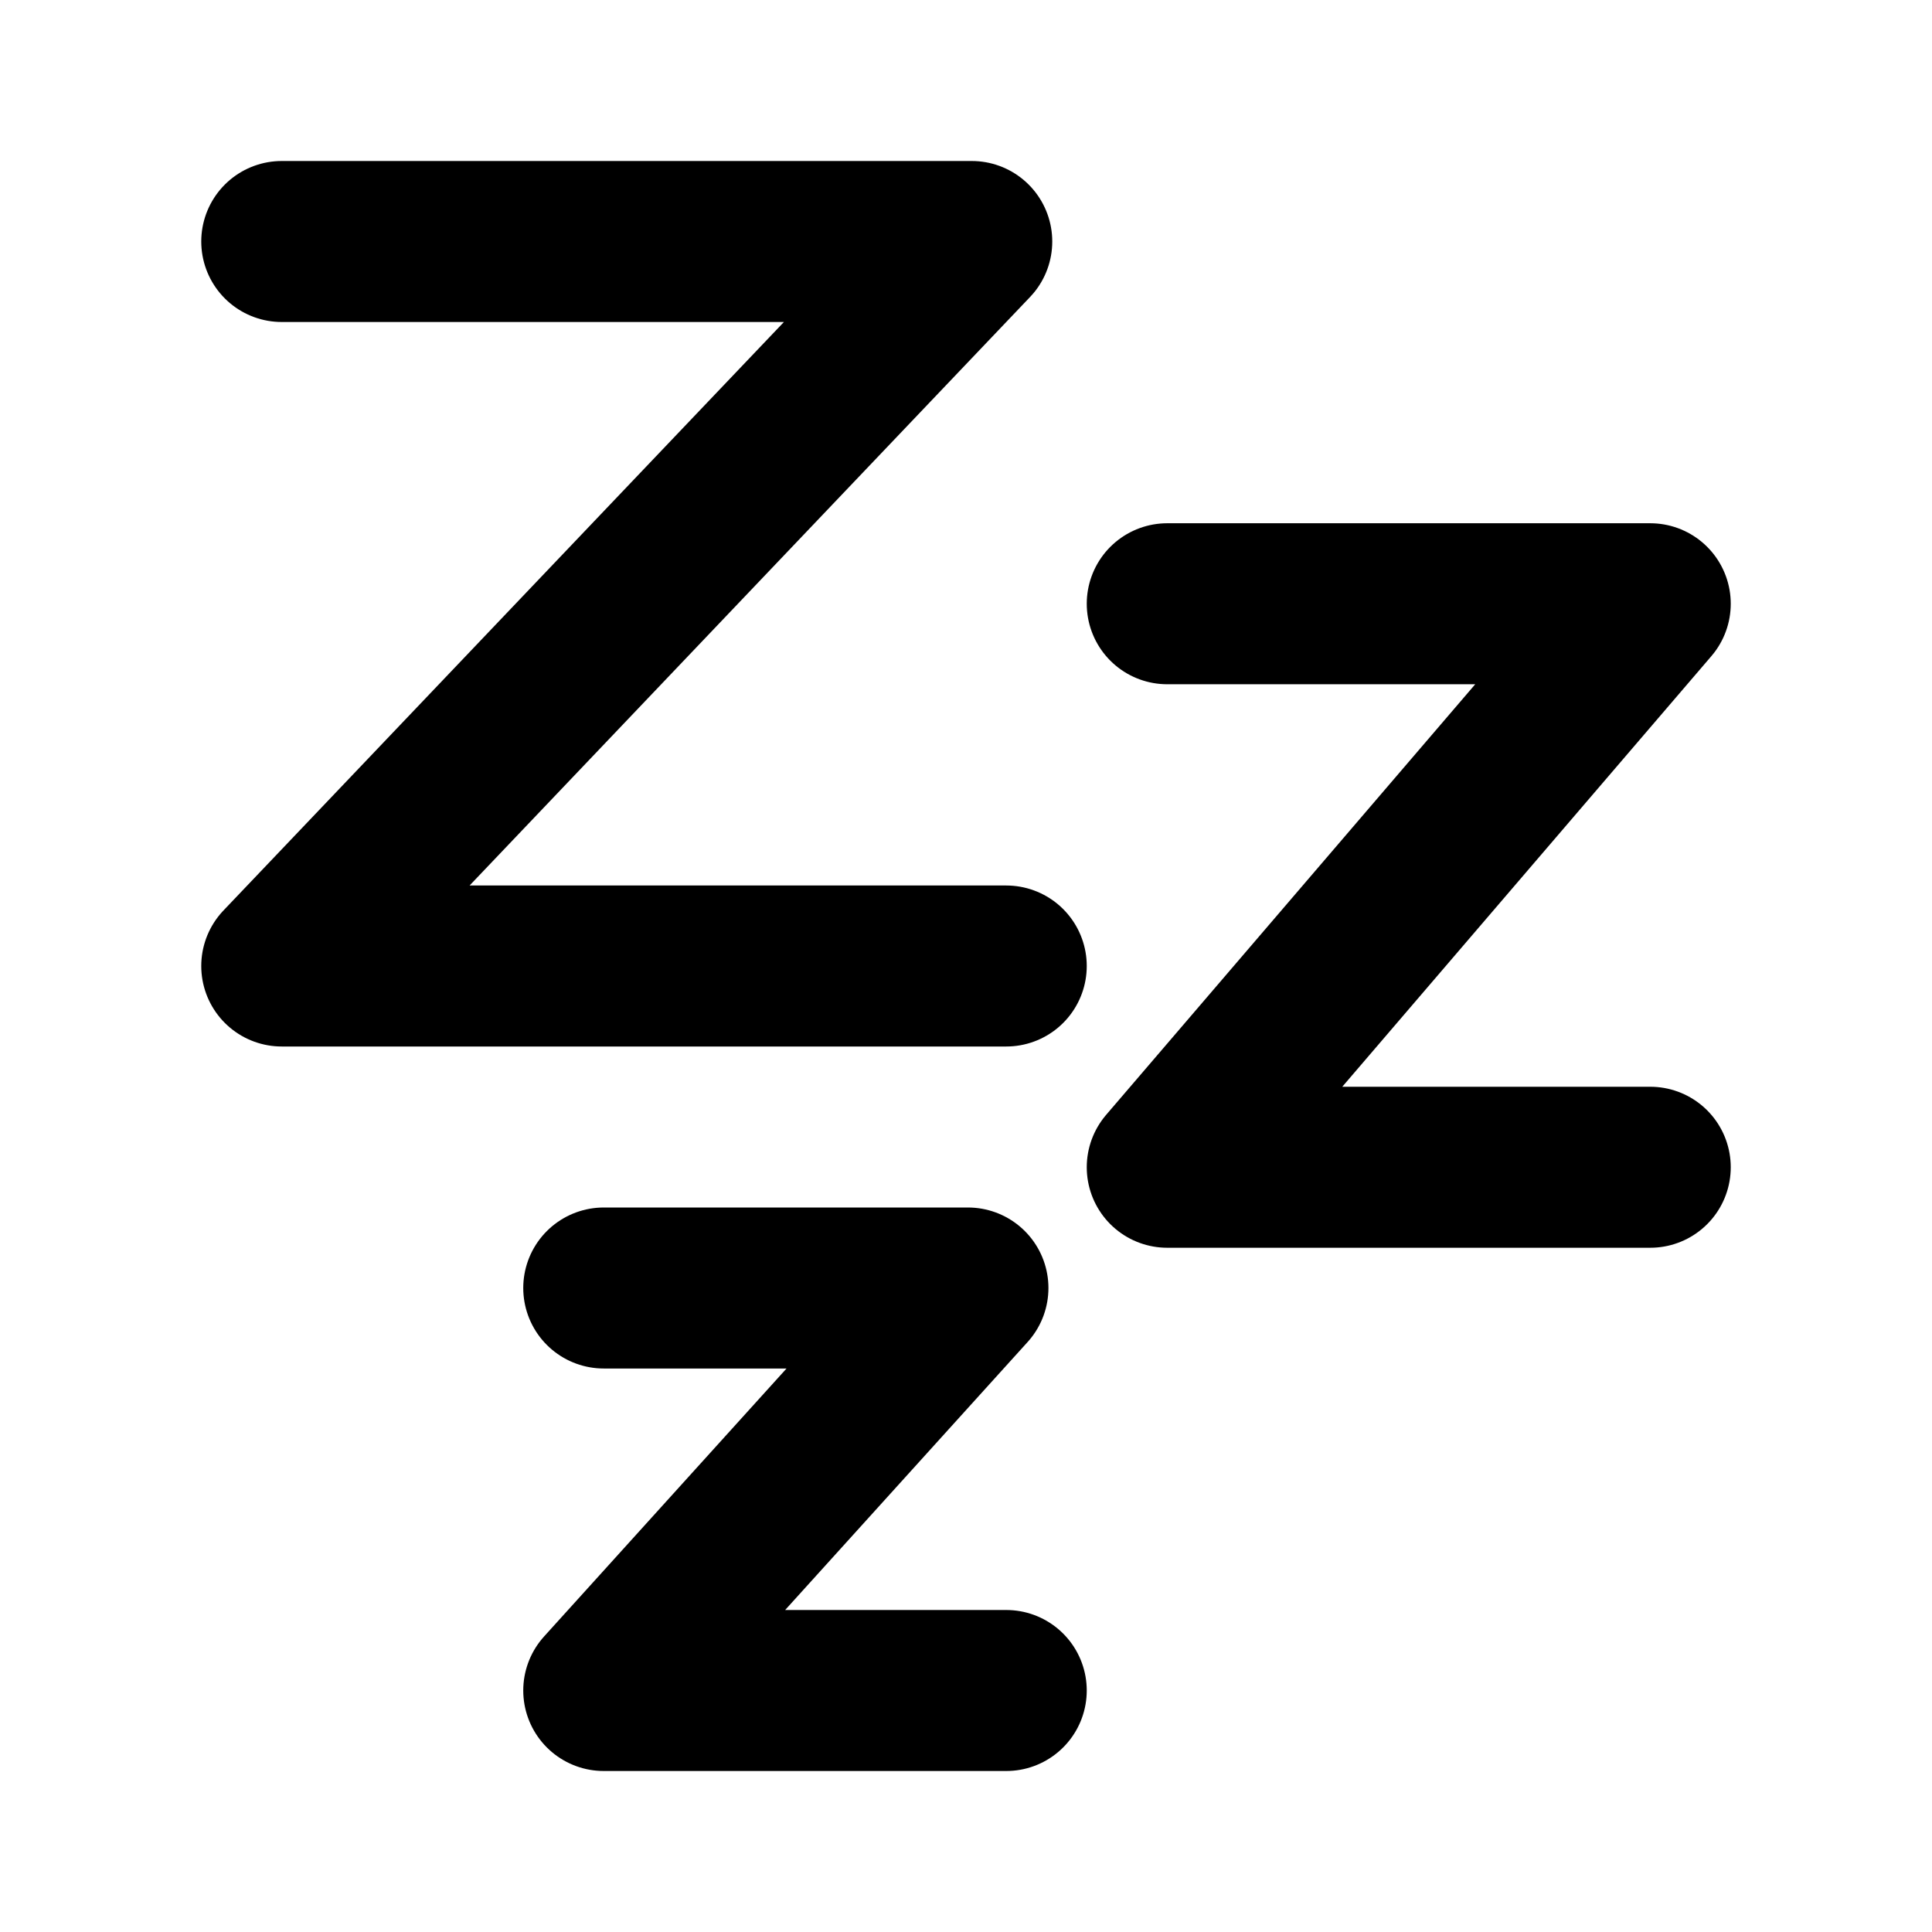
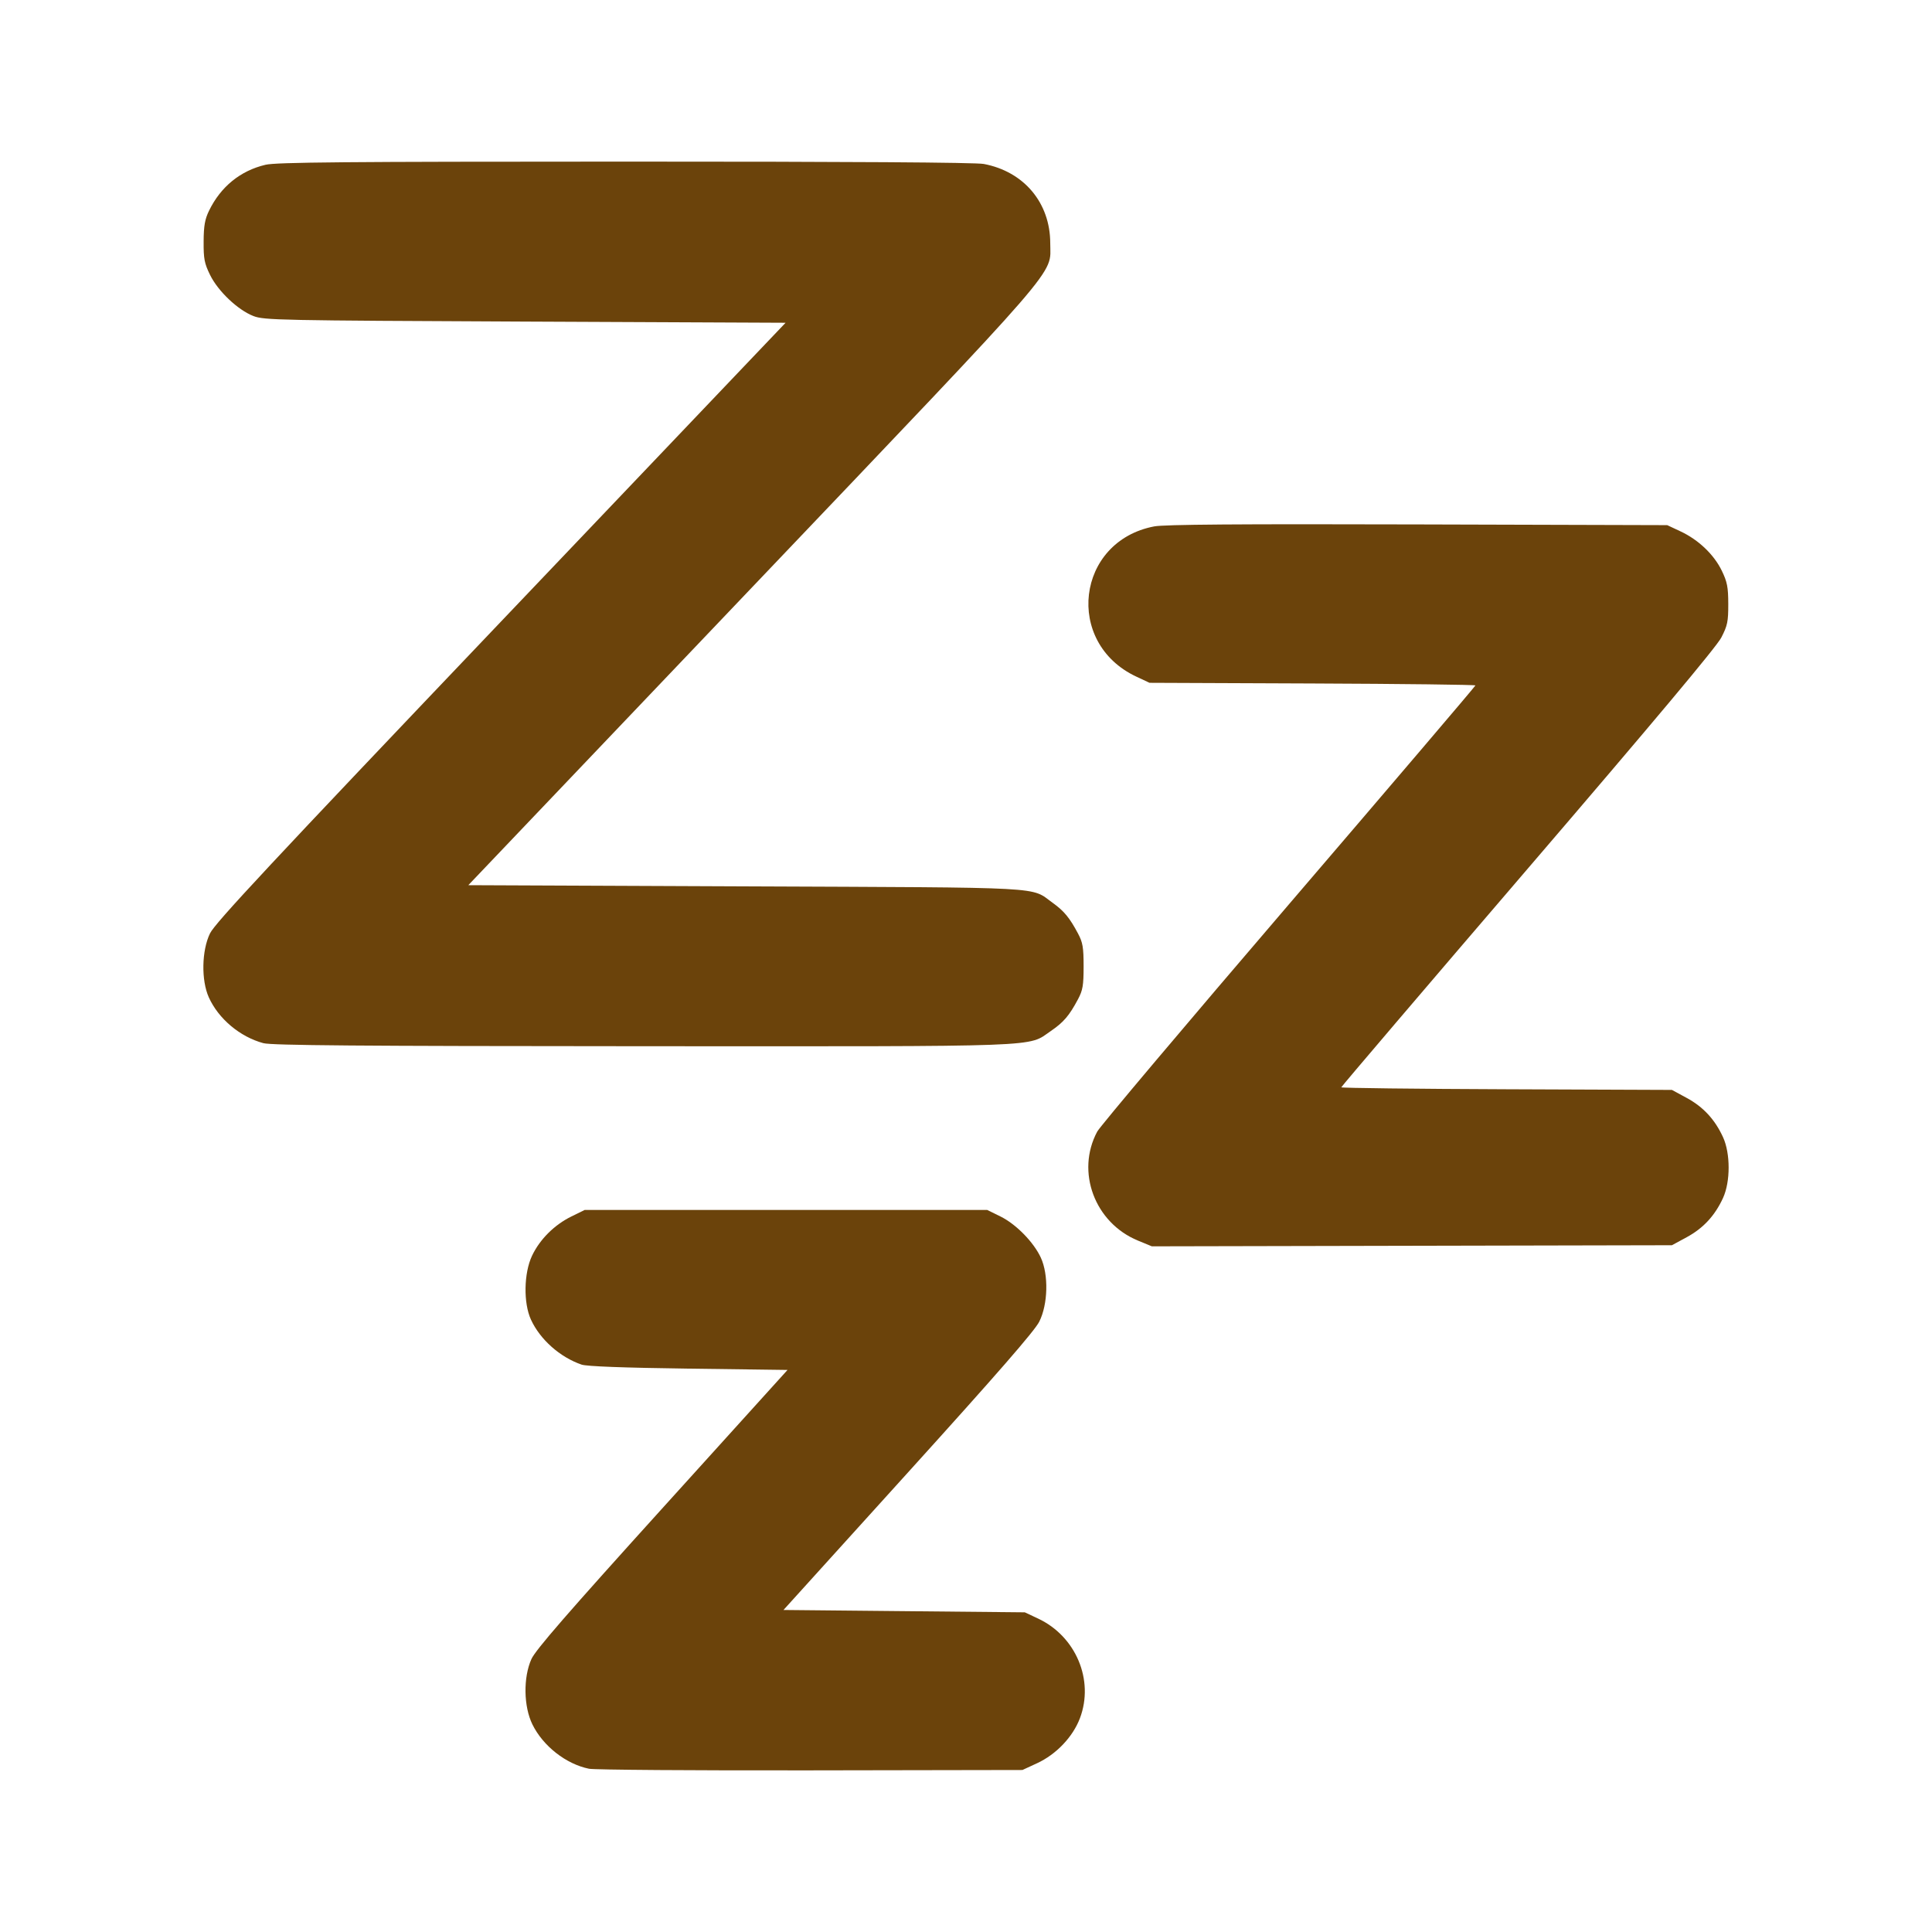
- <svg xmlns="http://www.w3.org/2000/svg" width="800px" height="800px" viewBox="0 0 48 48" fill="none">
-   <path d="M7 6H24.143L7 24H25" stroke="#000000" stroke-width="4" stroke-linecap="round" stroke-linejoin="round" />
-   <path d="M29 15H41L29 29H41" stroke="#000000" stroke-width="4" stroke-linecap="round" stroke-linejoin="round" />
-   <path d="M15 32H24.048L15 42H25" stroke="#000000" stroke-width="4" stroke-linecap="round" stroke-linejoin="round" />
+ <svg xmlns="http://www.w3.org/2000/svg" width="800px" height="800px" viewBox="0 0 48 48" fill="none" version="1.1" id="svg3">
+   <defs id="defs3" />
+   <g id="g6" transform="translate(-0.0011355,0.00919289)">
+     <path style="fill:#6b430a;fill-opacity:0.996;stroke:#000000;stroke-width:0;stroke-dashoffset:81.358" d="M 109.066,431.798 C 99.386,429.188 90.489,421.715 86.485,412.833 83.296,405.759 83.522,393.451 86.969,386.358 89.077,382.022 112.068,357.383 207.443,257.247 L 325.312,133.496 217.467,133.009 c -102.072,-0.461 -108.094,-0.584 -112.508,-2.296 -6.452,-2.503 -14.633,-10.254 -17.949,-17.007 -2.352,-4.789 -2.716,-6.673 -2.673,-13.827 0.039,-6.541 0.512,-9.232 2.248,-12.8 4.833,-9.933 12.982,-16.557 23.381,-19.005 4.445,-1.046 33.066,-1.298 148.854,-1.31 92.96,-0.01 145.184,0.332 148.565,0.974 16.657,3.159 27.507,16.101 27.518,32.824 0.009,13.612 7.188,5.327 -123.543,142.557 l -117.427,123.264 114.727,0.487 c 127.105,0.54 117.804,0.038 127.311,6.866 4.651,3.34 6.961,6.143 10.426,12.652 1.974,3.707 2.319,5.733 2.319,13.612 0,7.879 -0.345,9.905 -2.319,13.612 -3.624,6.808 -5.966,9.544 -11.269,13.168 -9.834,6.721 -0.063,6.358 -169.072,6.285 -117.634,-0.051 -153.555,-0.341 -156.99,-1.267 z" id="path4" transform="scale(0.06)" />
+     <path style="fill:#6b430a;fill-opacity:0.996;stroke:#000000;stroke-width:0;stroke-dashoffset:81.358" d="m 471.207,513.546 c -17.903,-7.388 -25.778,-28.485 -16.847,-45.135 1.186,-2.212 36.907,-44.563 79.38,-94.114 42.473,-49.551 77.223,-90.334 77.223,-90.628 0,-0.294 -30.365,-0.659 -67.479,-0.81 l -67.479,-0.275 -5.476,-2.568 c -29.881,-14.011 -24.862,-56.056 7.425,-62.197 4.214,-0.801 34.696,-1.03 109.135,-0.817 l 103.289,0.295 5.53,2.592 c 7.42,3.478 13.831,9.591 17.065,16.27 2.252,4.651 2.666,6.775 2.683,13.781 0.018,7.304 -0.323,8.948 -2.885,13.915 -1.961,3.802 -28.006,34.895 -80.128,95.657 -42.473,49.514 -77.223,90.269 -77.223,90.566 0,0.298 30.804,0.662 68.453,0.81 l 68.453,0.269 6.172,3.346 c 6.813,3.694 11.646,8.923 14.989,16.22 3.093,6.75 3.093,18.429 0,25.18 -3.343,7.296 -8.175,12.526 -14.989,16.22 l -6.172,3.346 -107.674,0.229 -107.674,0.229 z" id="path5" transform="scale(0.06)" />
+     <path style="fill:#6b430a;fill-opacity:0.996;stroke:#000000;stroke-width:0;stroke-dashoffset:81.358" d="m 243.94,732.252 c -9.51,-1.917 -19.053,-9.382 -23.458,-18.351 -3.654,-7.44 -3.84,-19.434 -0.419,-27.059 1.691,-3.77 14.985,-19.08 54.147,-62.363 l 51.906,-57.367 -41.012,-0.545 c -26.88,-0.357 -42.132,-0.929 -44.261,-1.661 -8.953,-3.075 -17.171,-10.376 -20.968,-18.625 -3.16,-6.865 -2.956,-19.239 0.436,-26.429 3.201,-6.785 9.242,-12.818 16.314,-16.291 l 5.519,-2.71 h 83.313 83.313 l 5.481,2.692 c 6.465,3.175 13.781,10.63 16.754,17.072 3.272,7.091 2.968,19.321 -0.659,26.521 -1.932,3.835 -17.38,21.577 -54.301,62.363 l -51.601,57.004 49.959,0.487 49.959,0.487 5.503,2.58 c 15.662,7.343 23.286,25.479 17.339,41.244 -2.926,7.757 -9.808,14.991 -17.754,18.661 l -6.063,2.801 -87.698,0.152 c -48.234,0.084 -89.52,-0.216 -91.748,-0.664 z" id="path6" transform="scale(0.06)" />
+   </g>
</svg>
